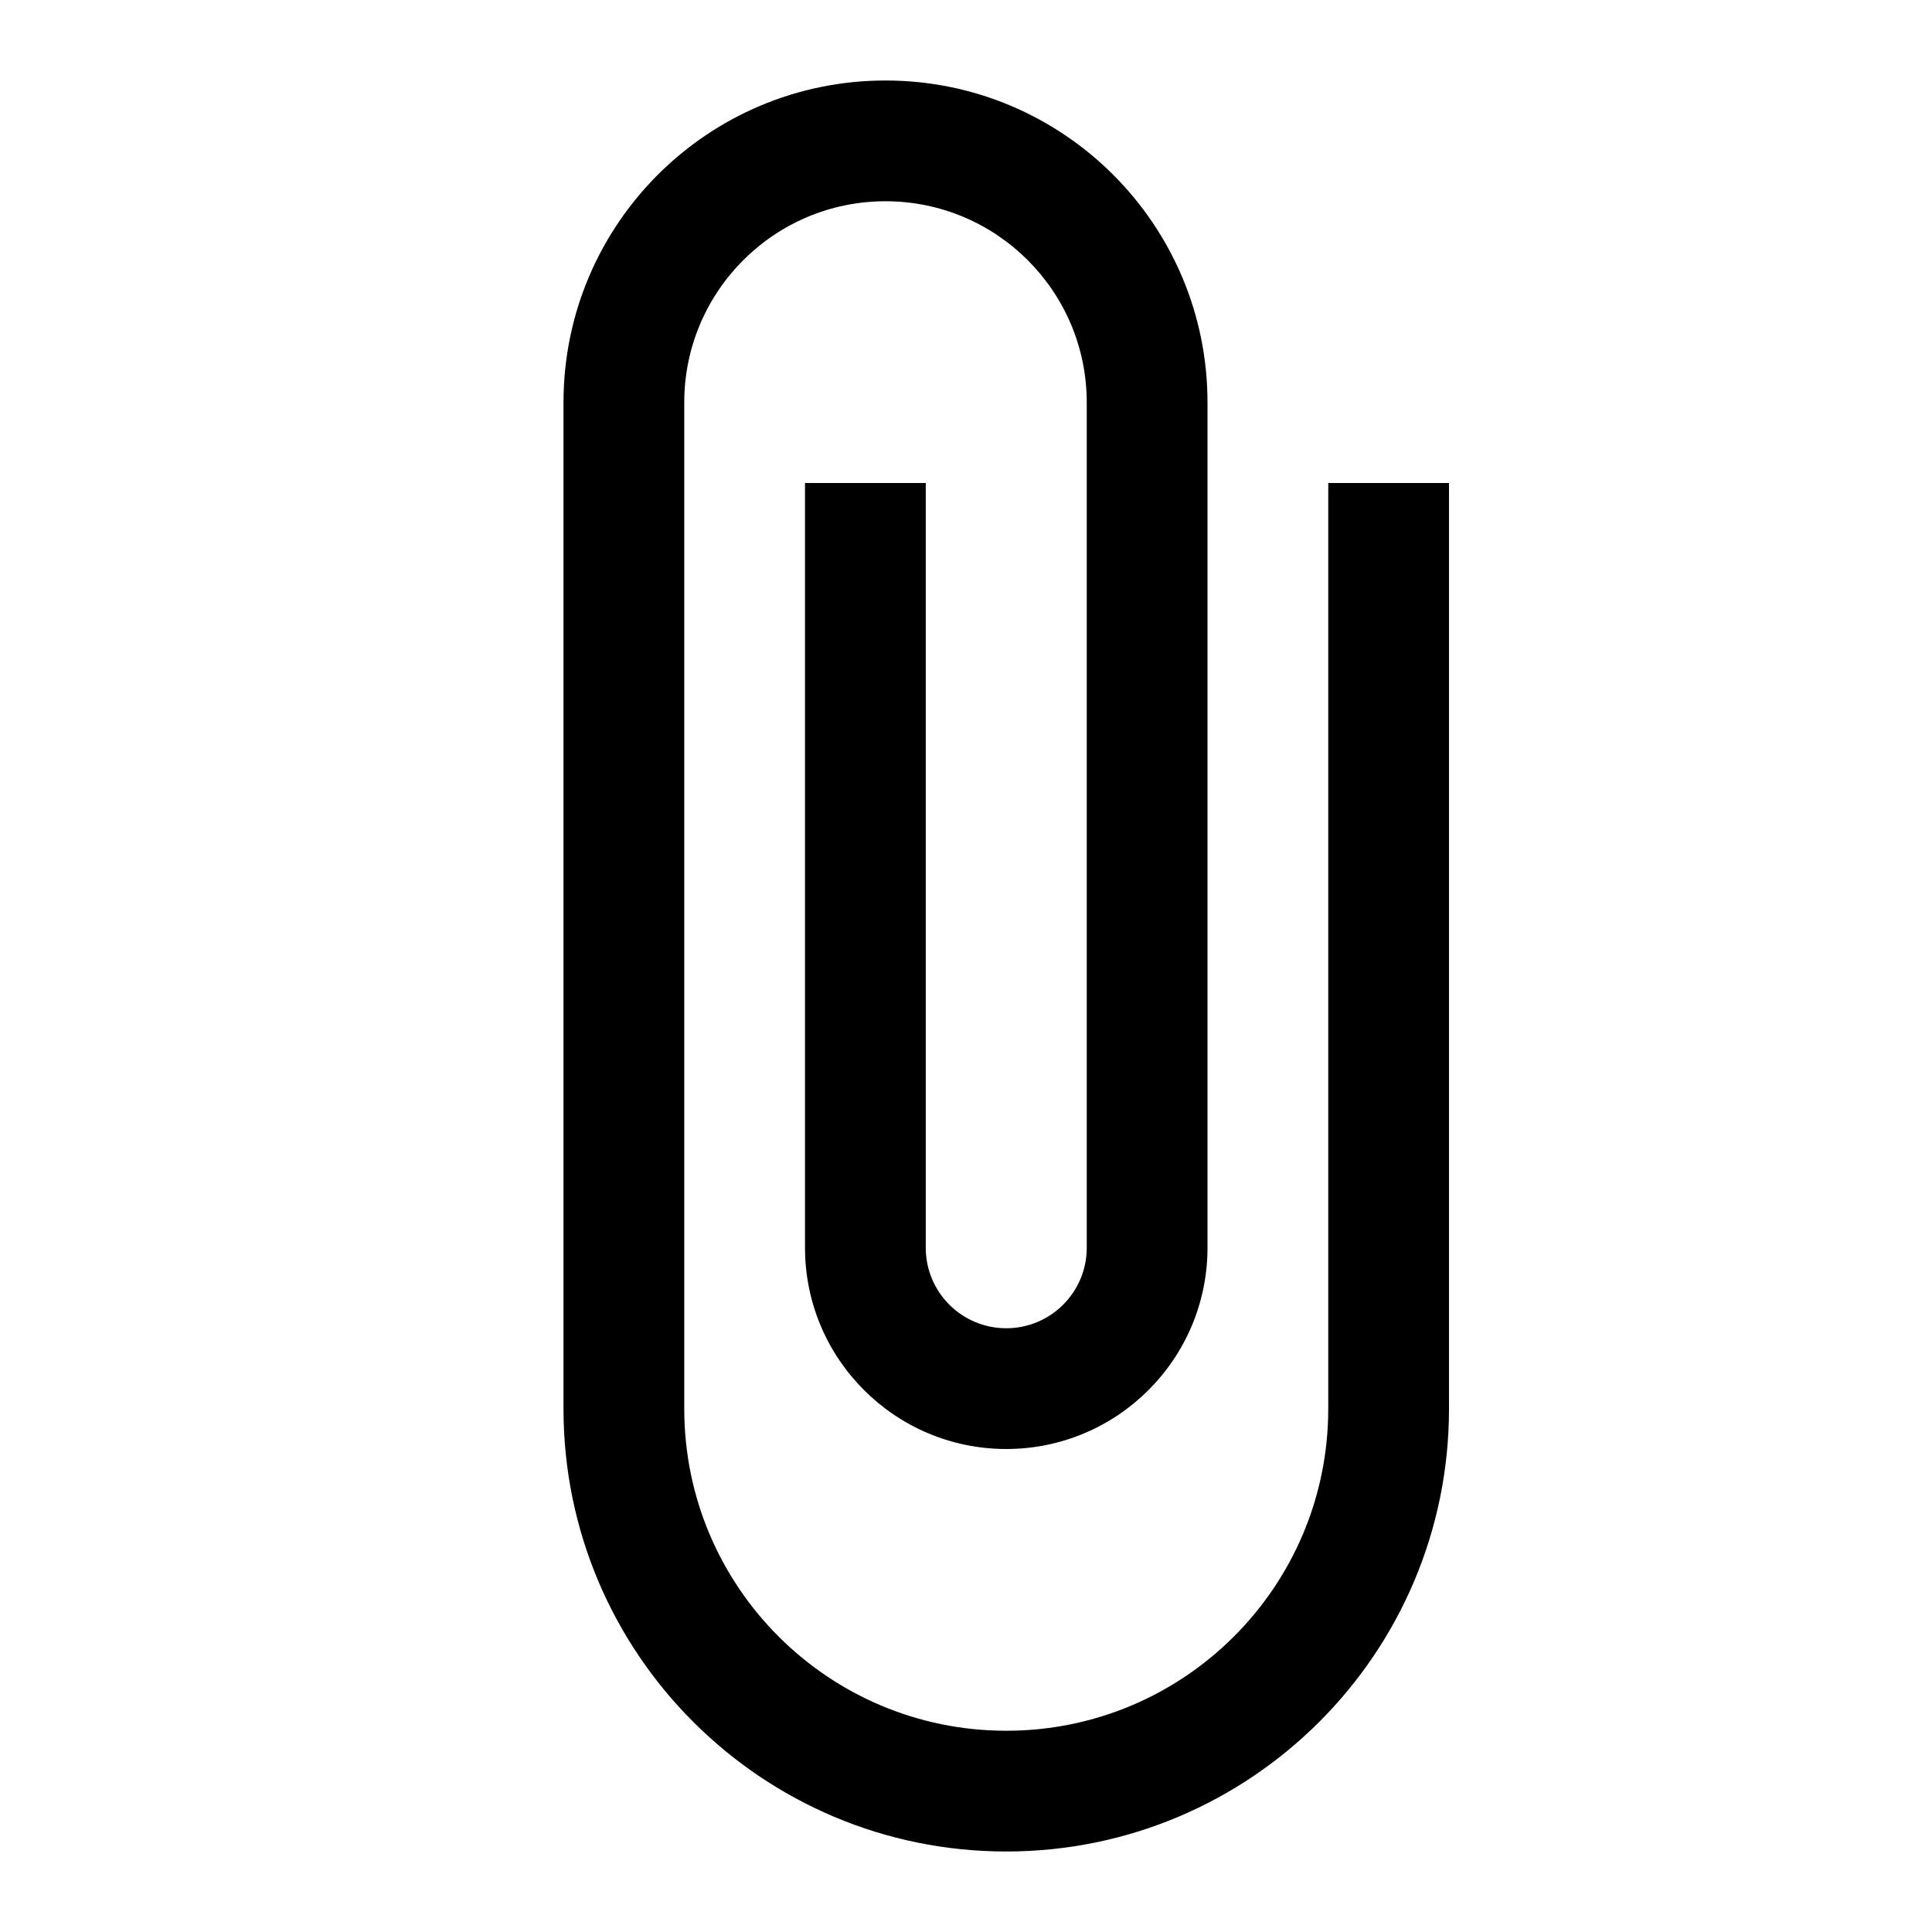
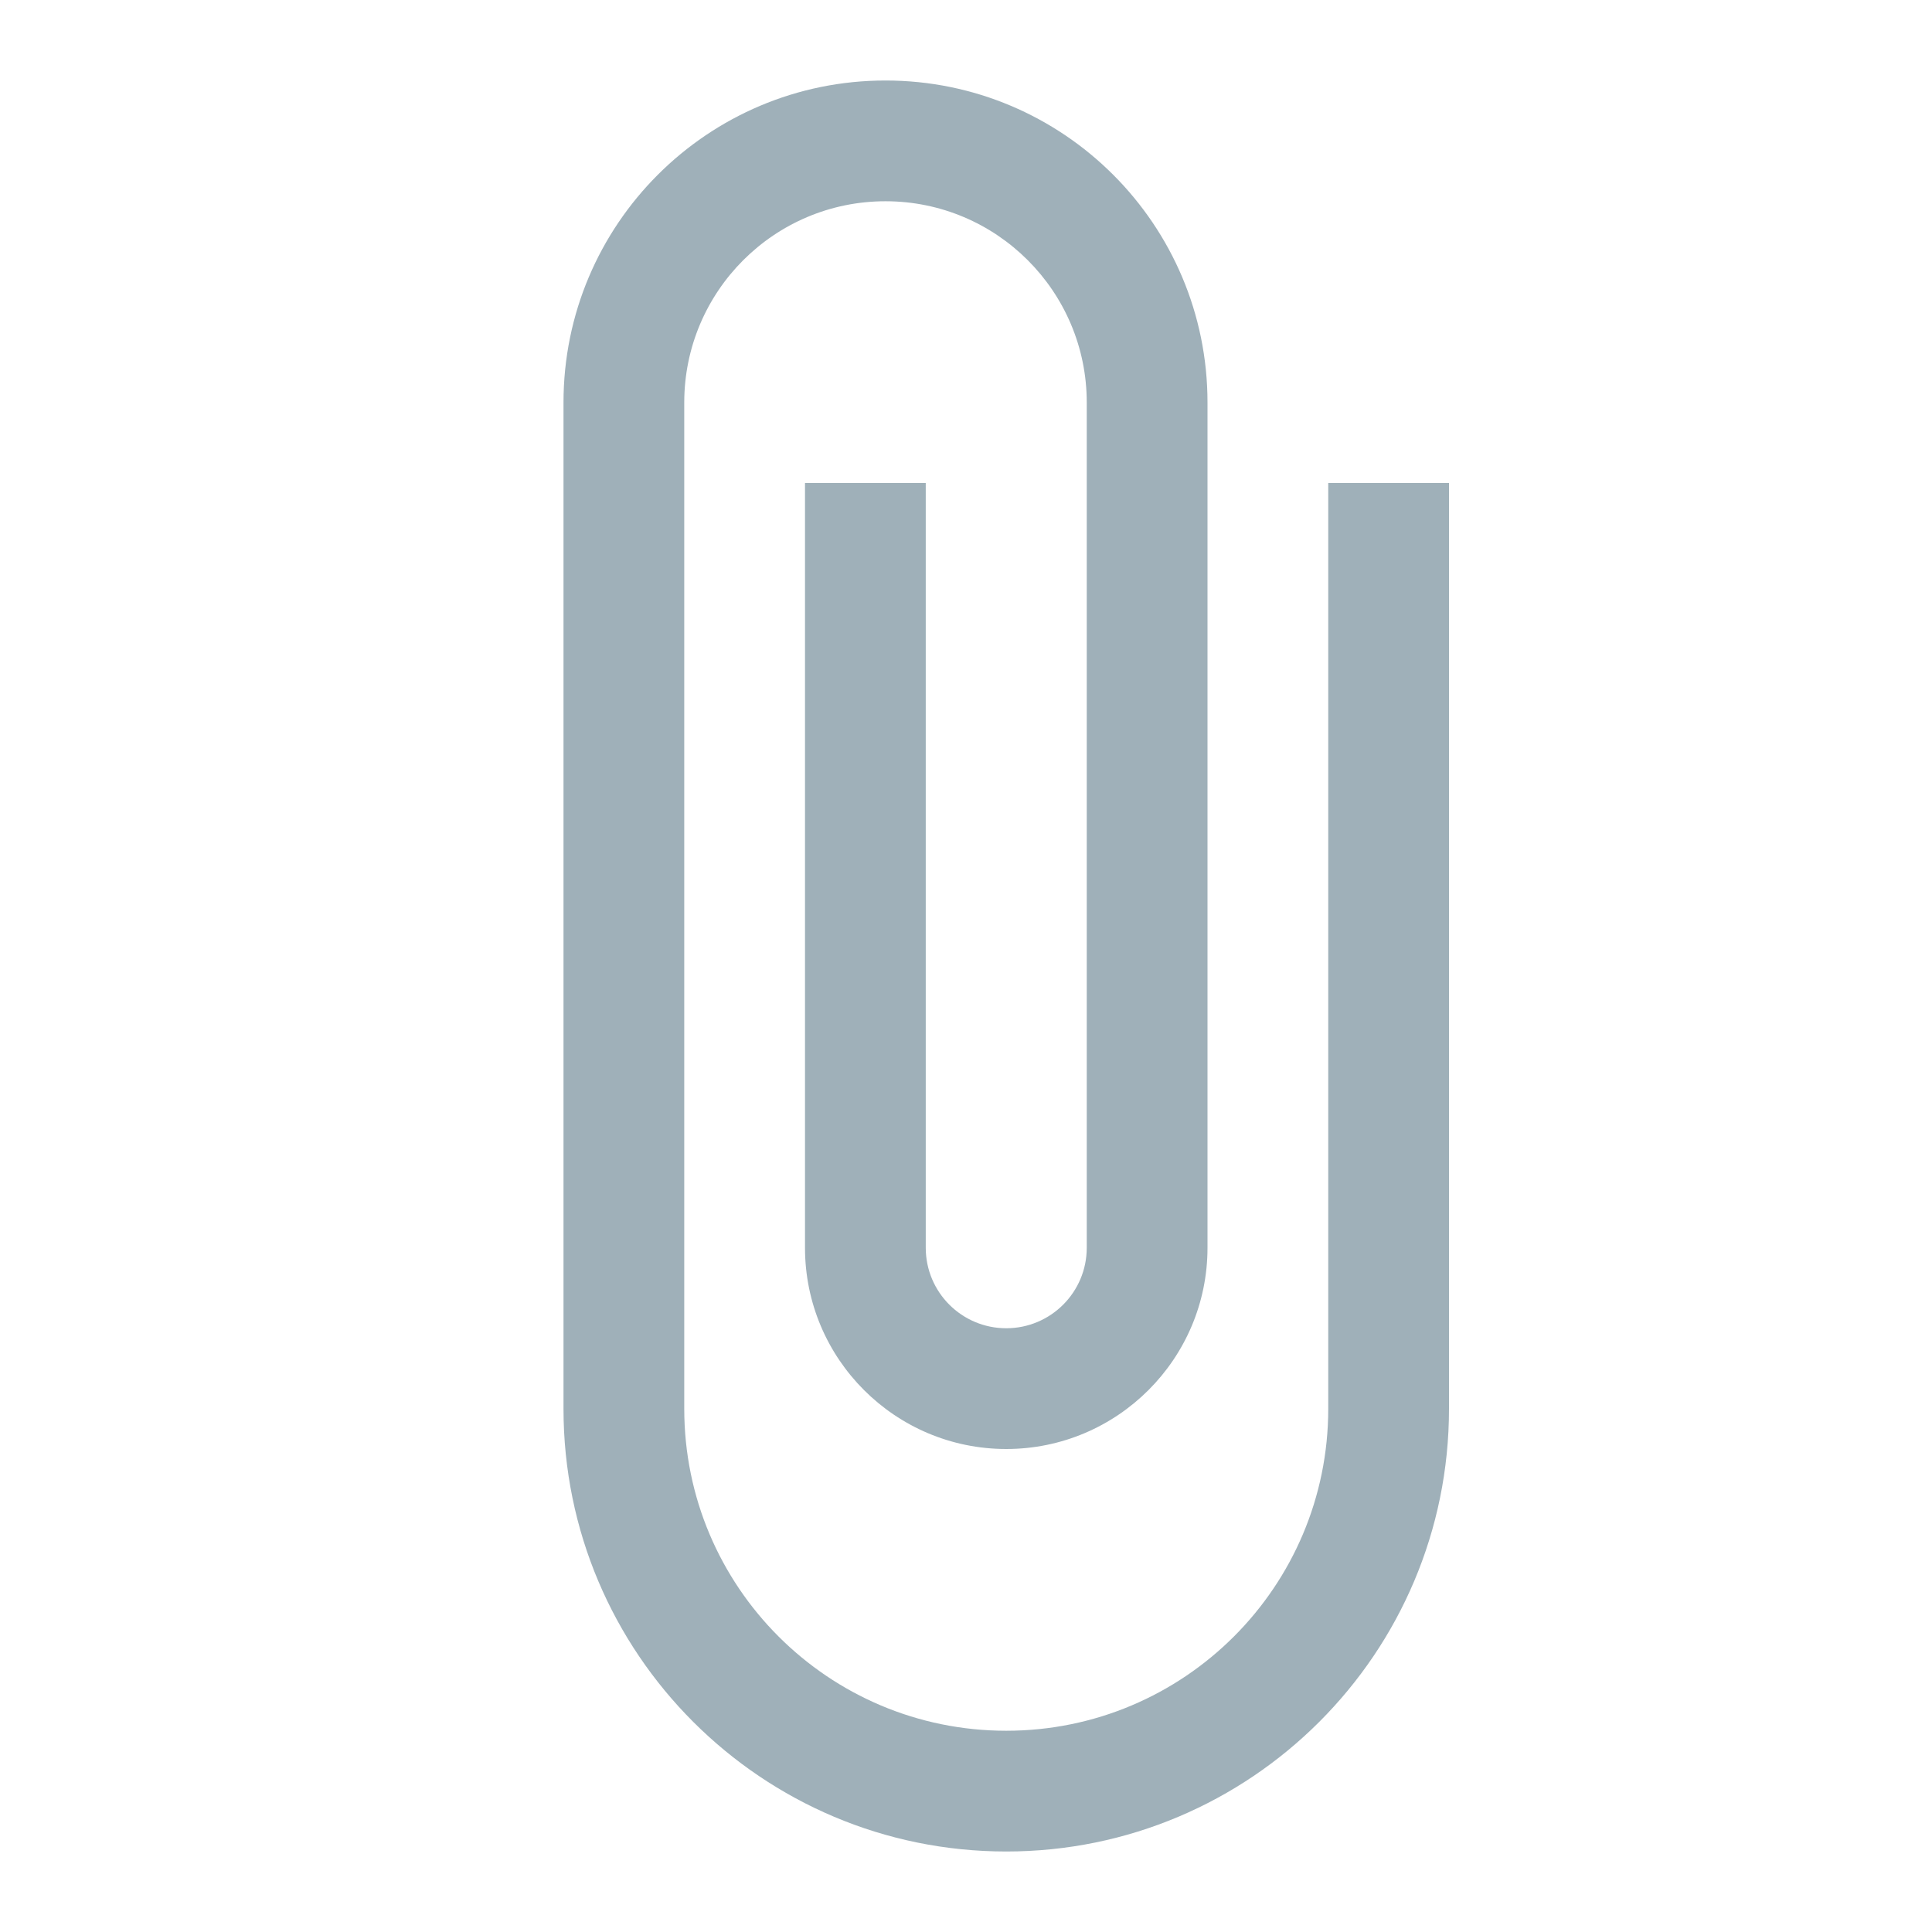
<svg xmlns="http://www.w3.org/2000/svg" width="48" height="48">
-   <path d="M33 12v23c0 4.42-3.58 8-8 8s-8-3.58-8-8V10c0-2.76 2.24-5 5-5s5 2.24 5 5v21a2 2 0 1 1-4 0V12h-3v19c0 2.76 2.24 5 5 5s5-2.24 5-5V10c0-4.42-3.58-8-8-8s-8 3.58-8 8v25c0 6.08 4.93 11 11 11s11-4.92 11-11V12h-3z" />
+   <path fill="#9FB0B9" d="M33 12v23c0 4.42-3.58 8-8 8s-8-3.58-8-8V10c0-2.76 2.24-5 5-5s5 2.24 5 5v21a2 2 0 1 1-4 0V12h-3v19c0 2.76 2.24 5 5 5s5-2.24 5-5V10c0-4.42-3.58-8-8-8s-8 3.58-8 8v25c0 6.08 4.93 11 11 11s11-4.92 11-11V12h-3z" />
  <path fill="none" d="M0 0h48v48H0z" />
</svg>
